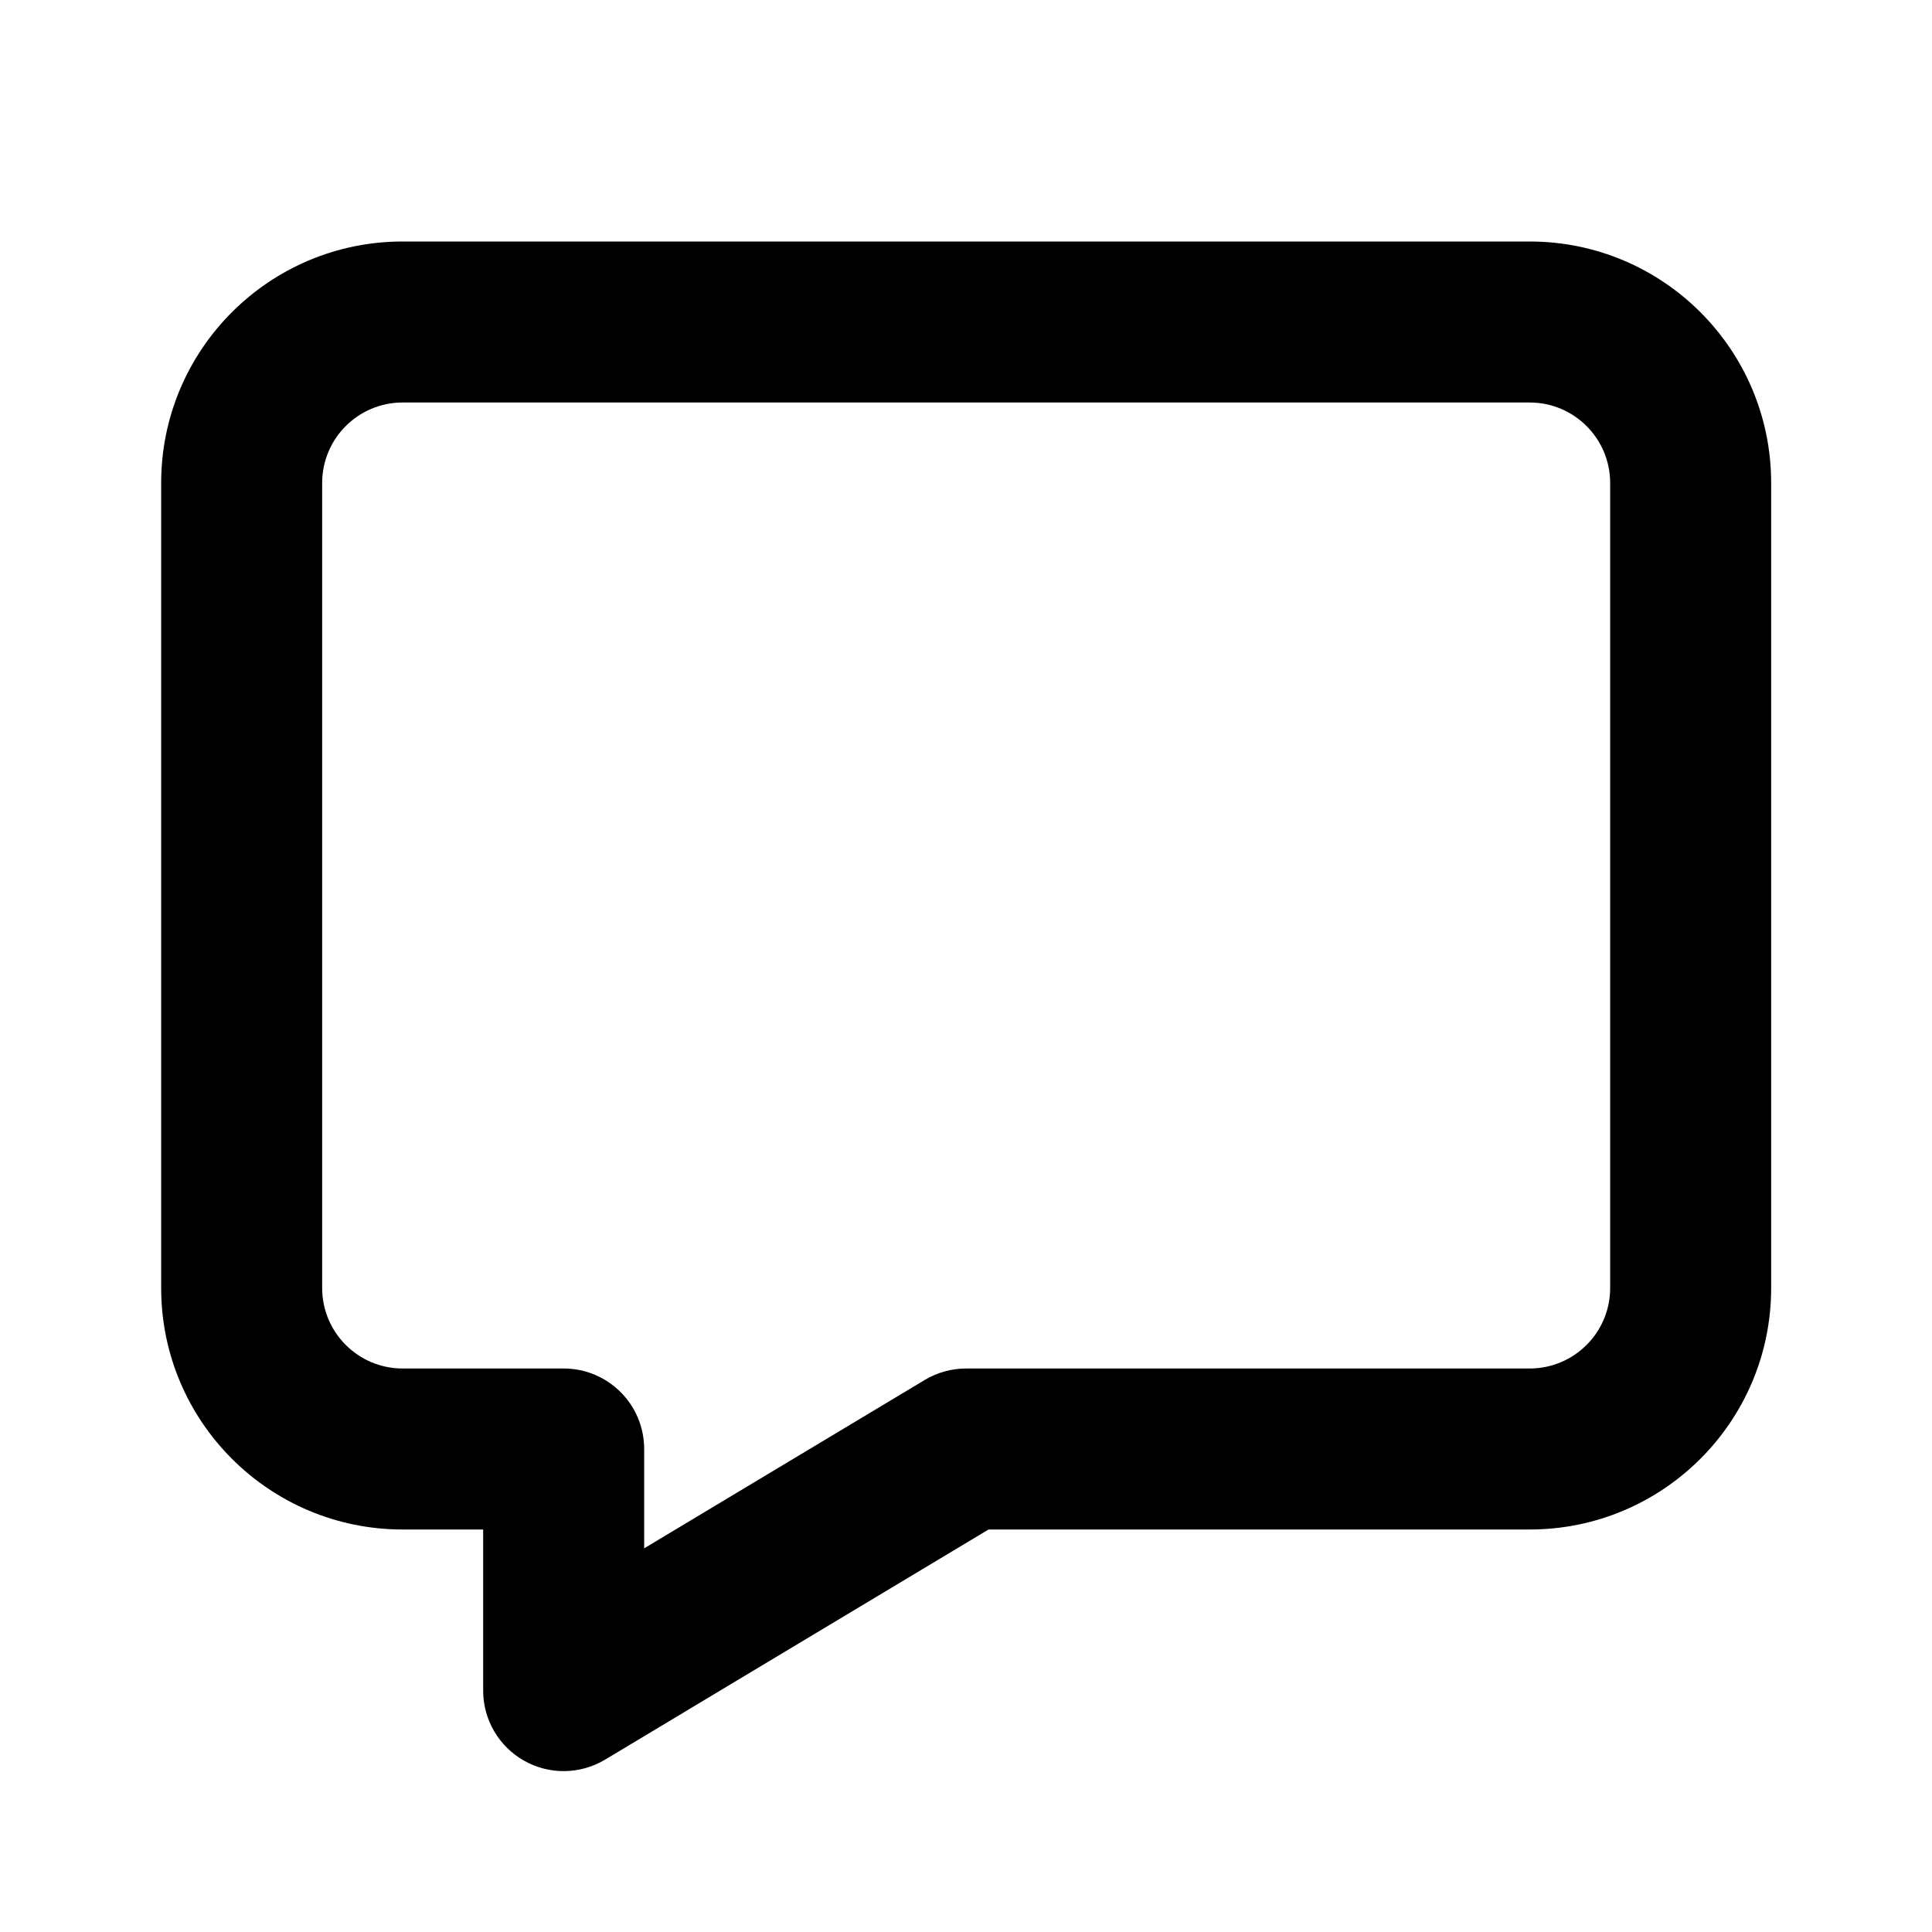
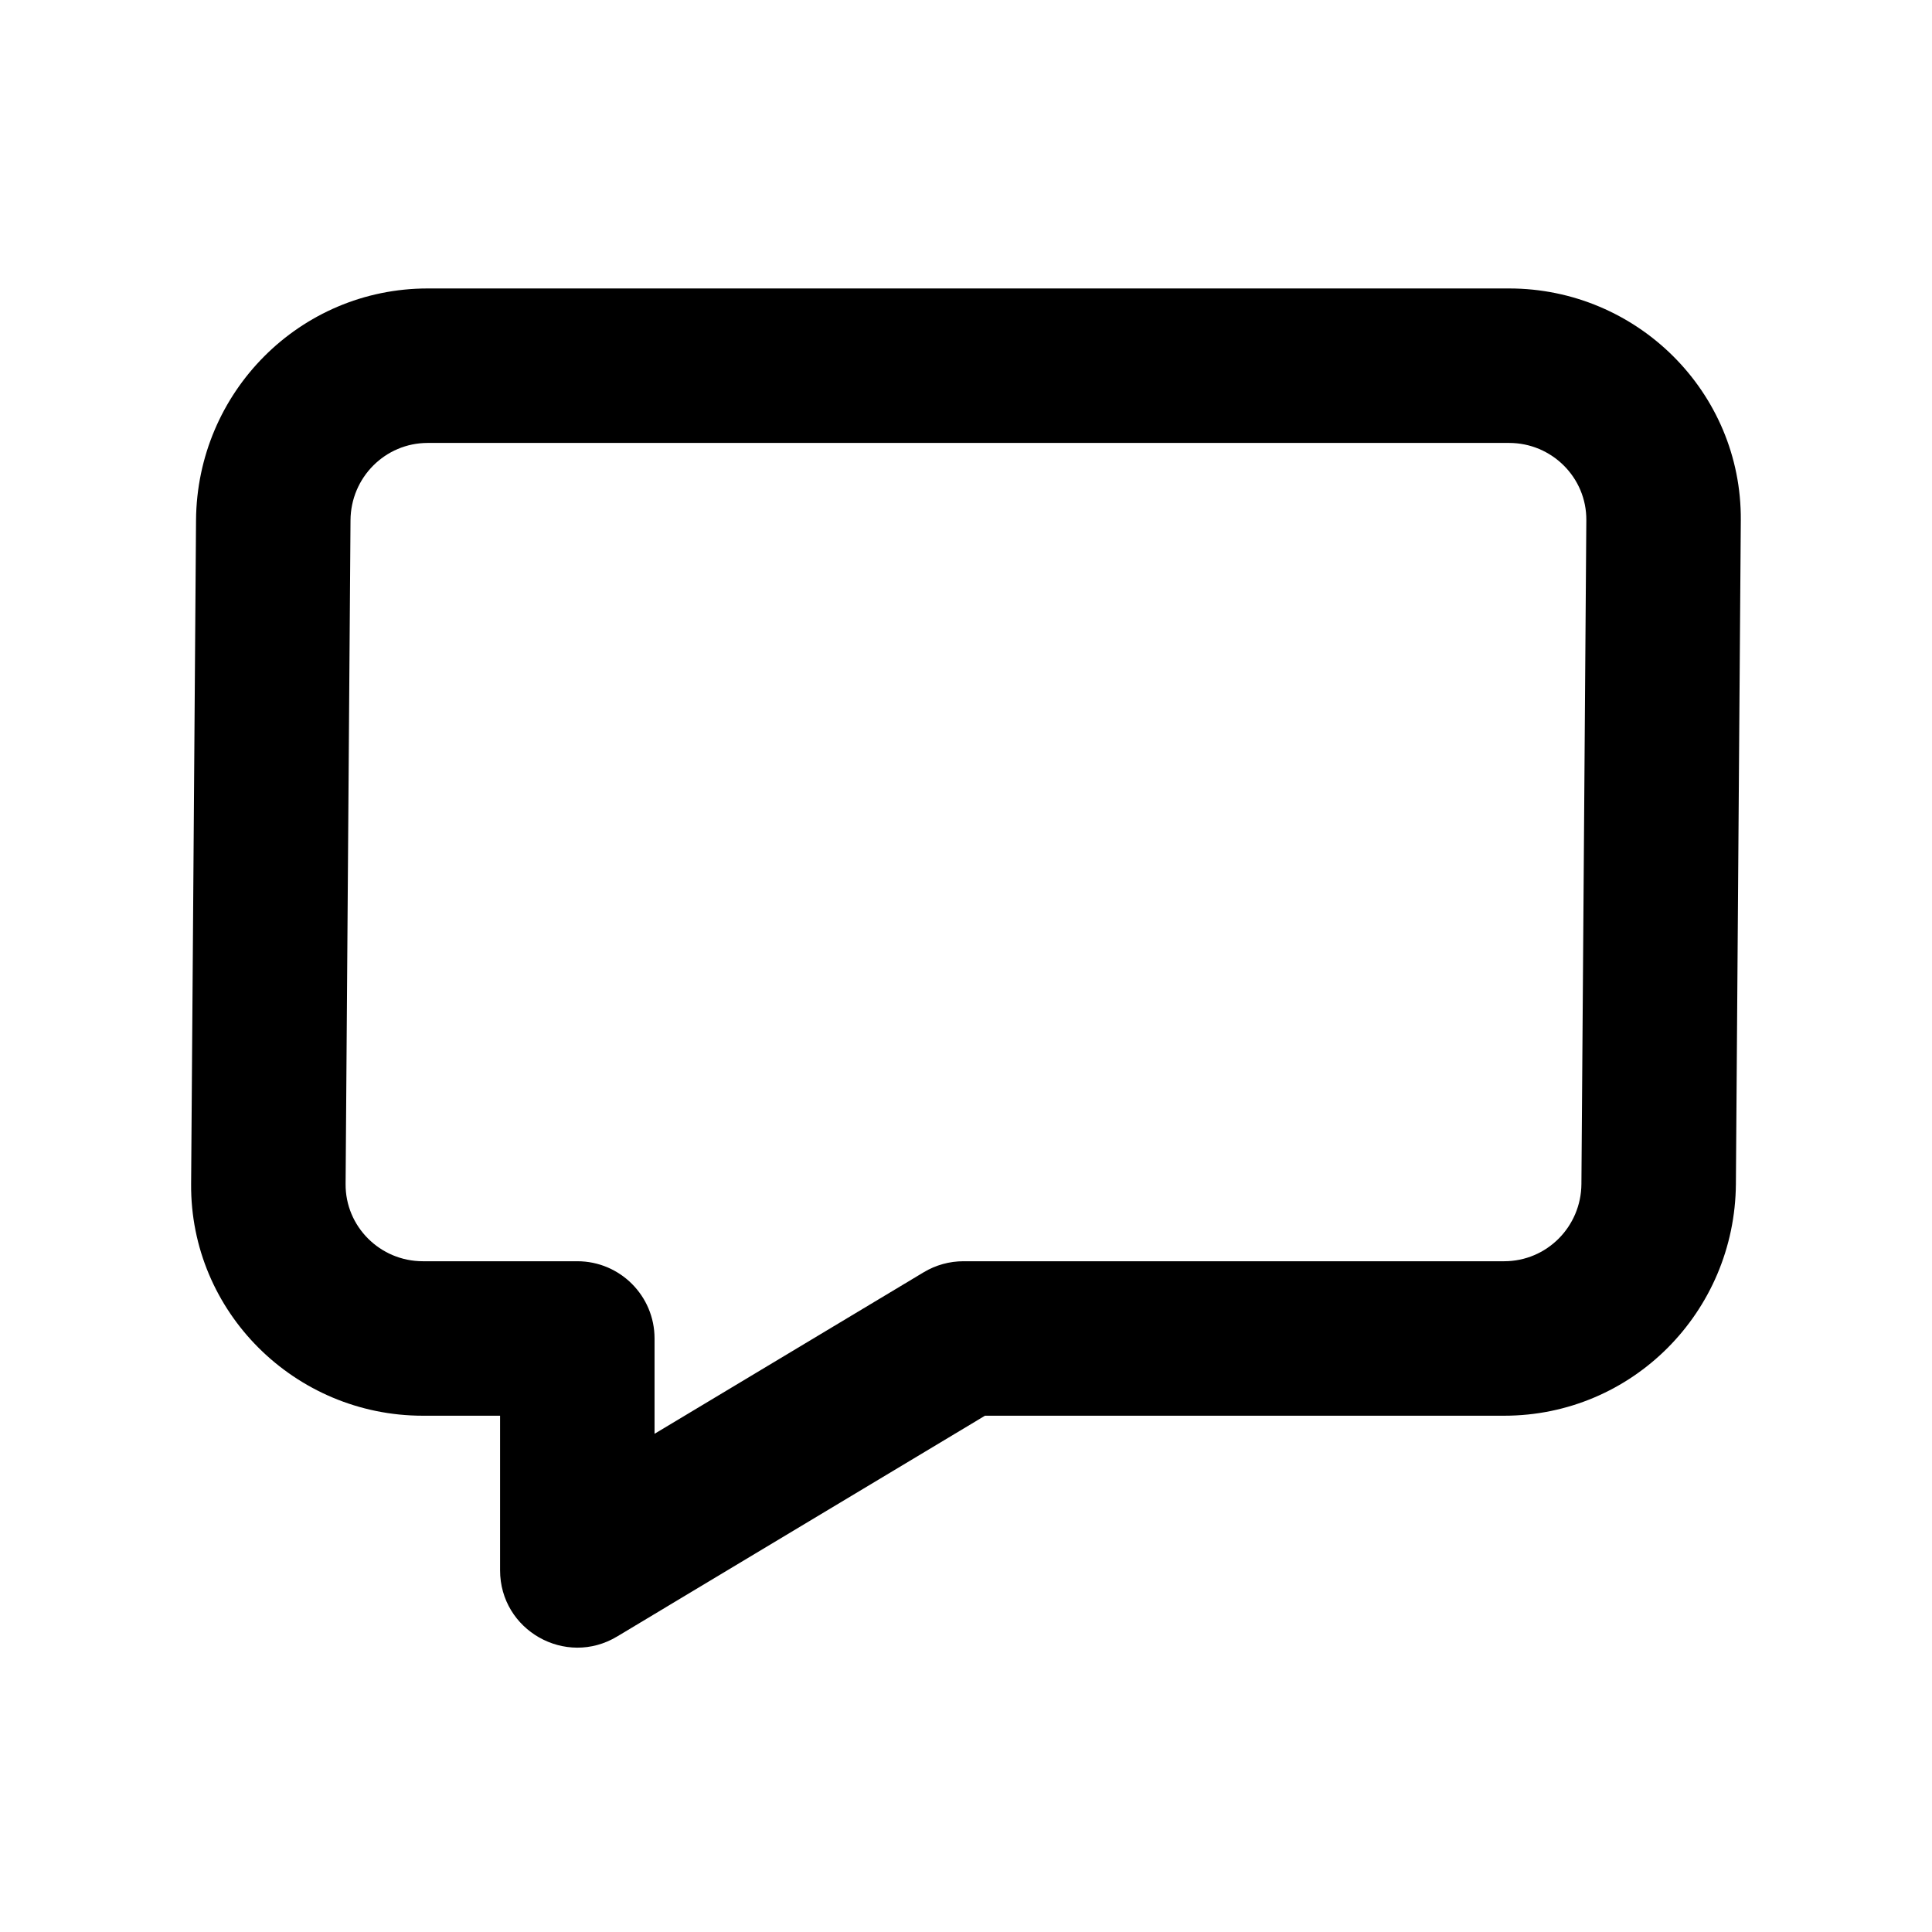
- <svg xmlns="http://www.w3.org/2000/svg" fill="none" viewBox="0 0 24 24">
-   <path fill="#000" fill-rule="evenodd" d="M2.002 6a3 3 0 0 1 3-3h14a3 3 0 0 1 3 3v10a3 3 0 0 1-3 3H12.28l-4.762 2.858A1 1 0 0 1 6.002 21v-2h-1a3 3 0 0 1-3-3V6Zm3-1a1 1 0 0 0-1 1v10a1 1 0 0 0 1 1h2a1 1 0 0 1 1 1v1.234l3.486-2.092a1 1 0 0 1 .514-.142h7a1 1 0 0 0 1-1V6a1 1 0 0 0-1-1h-14Z" clip-rule="evenodd" />
+ <svg xmlns="http://www.w3.org/2000/svg" width="300" height="300" viewBox="0 0 576 576">
+   <path id="path1" fill="#000000" fill-rule="evenodd" stroke="none" d="M 58.444 155.083 C 58.727 116.931 89.374 86 127.527 86 L 449.915 86 C 488.069 86 519.281 116.931 518.998 155.083 L 517.533 352.994 C 517.251 391.146 486.604 422.077 448.45 422.077 L 293.658 422.077 L 184 487.89 C 168.64 497.143 149.065 486.064 149.09 468.133 L 149.09 422.077 L 126.062 422.077 C 87.909 422.077 56.697 391.146 56.979 352.994 Z M 127.527 132.055 C 114.81 132.055 104.594 142.365 104.5 155.083 L 103.035 352.994 C 102.941 365.711 113.345 376.022 126.062 376.022 L 172.118 376.022 C 184.836 376.022 195.145 386.331 195.145 399.049 L 195.145 427.466 L 275.42 379.291 C 278.997 377.15 283.087 376.02 287.256 376.022 L 448.45 376.022 C 461.168 376.022 471.384 365.711 471.478 352.994 L 472.943 155.083 C 473.037 142.365 462.633 132.055 449.915 132.055 Z" />
</svg>
